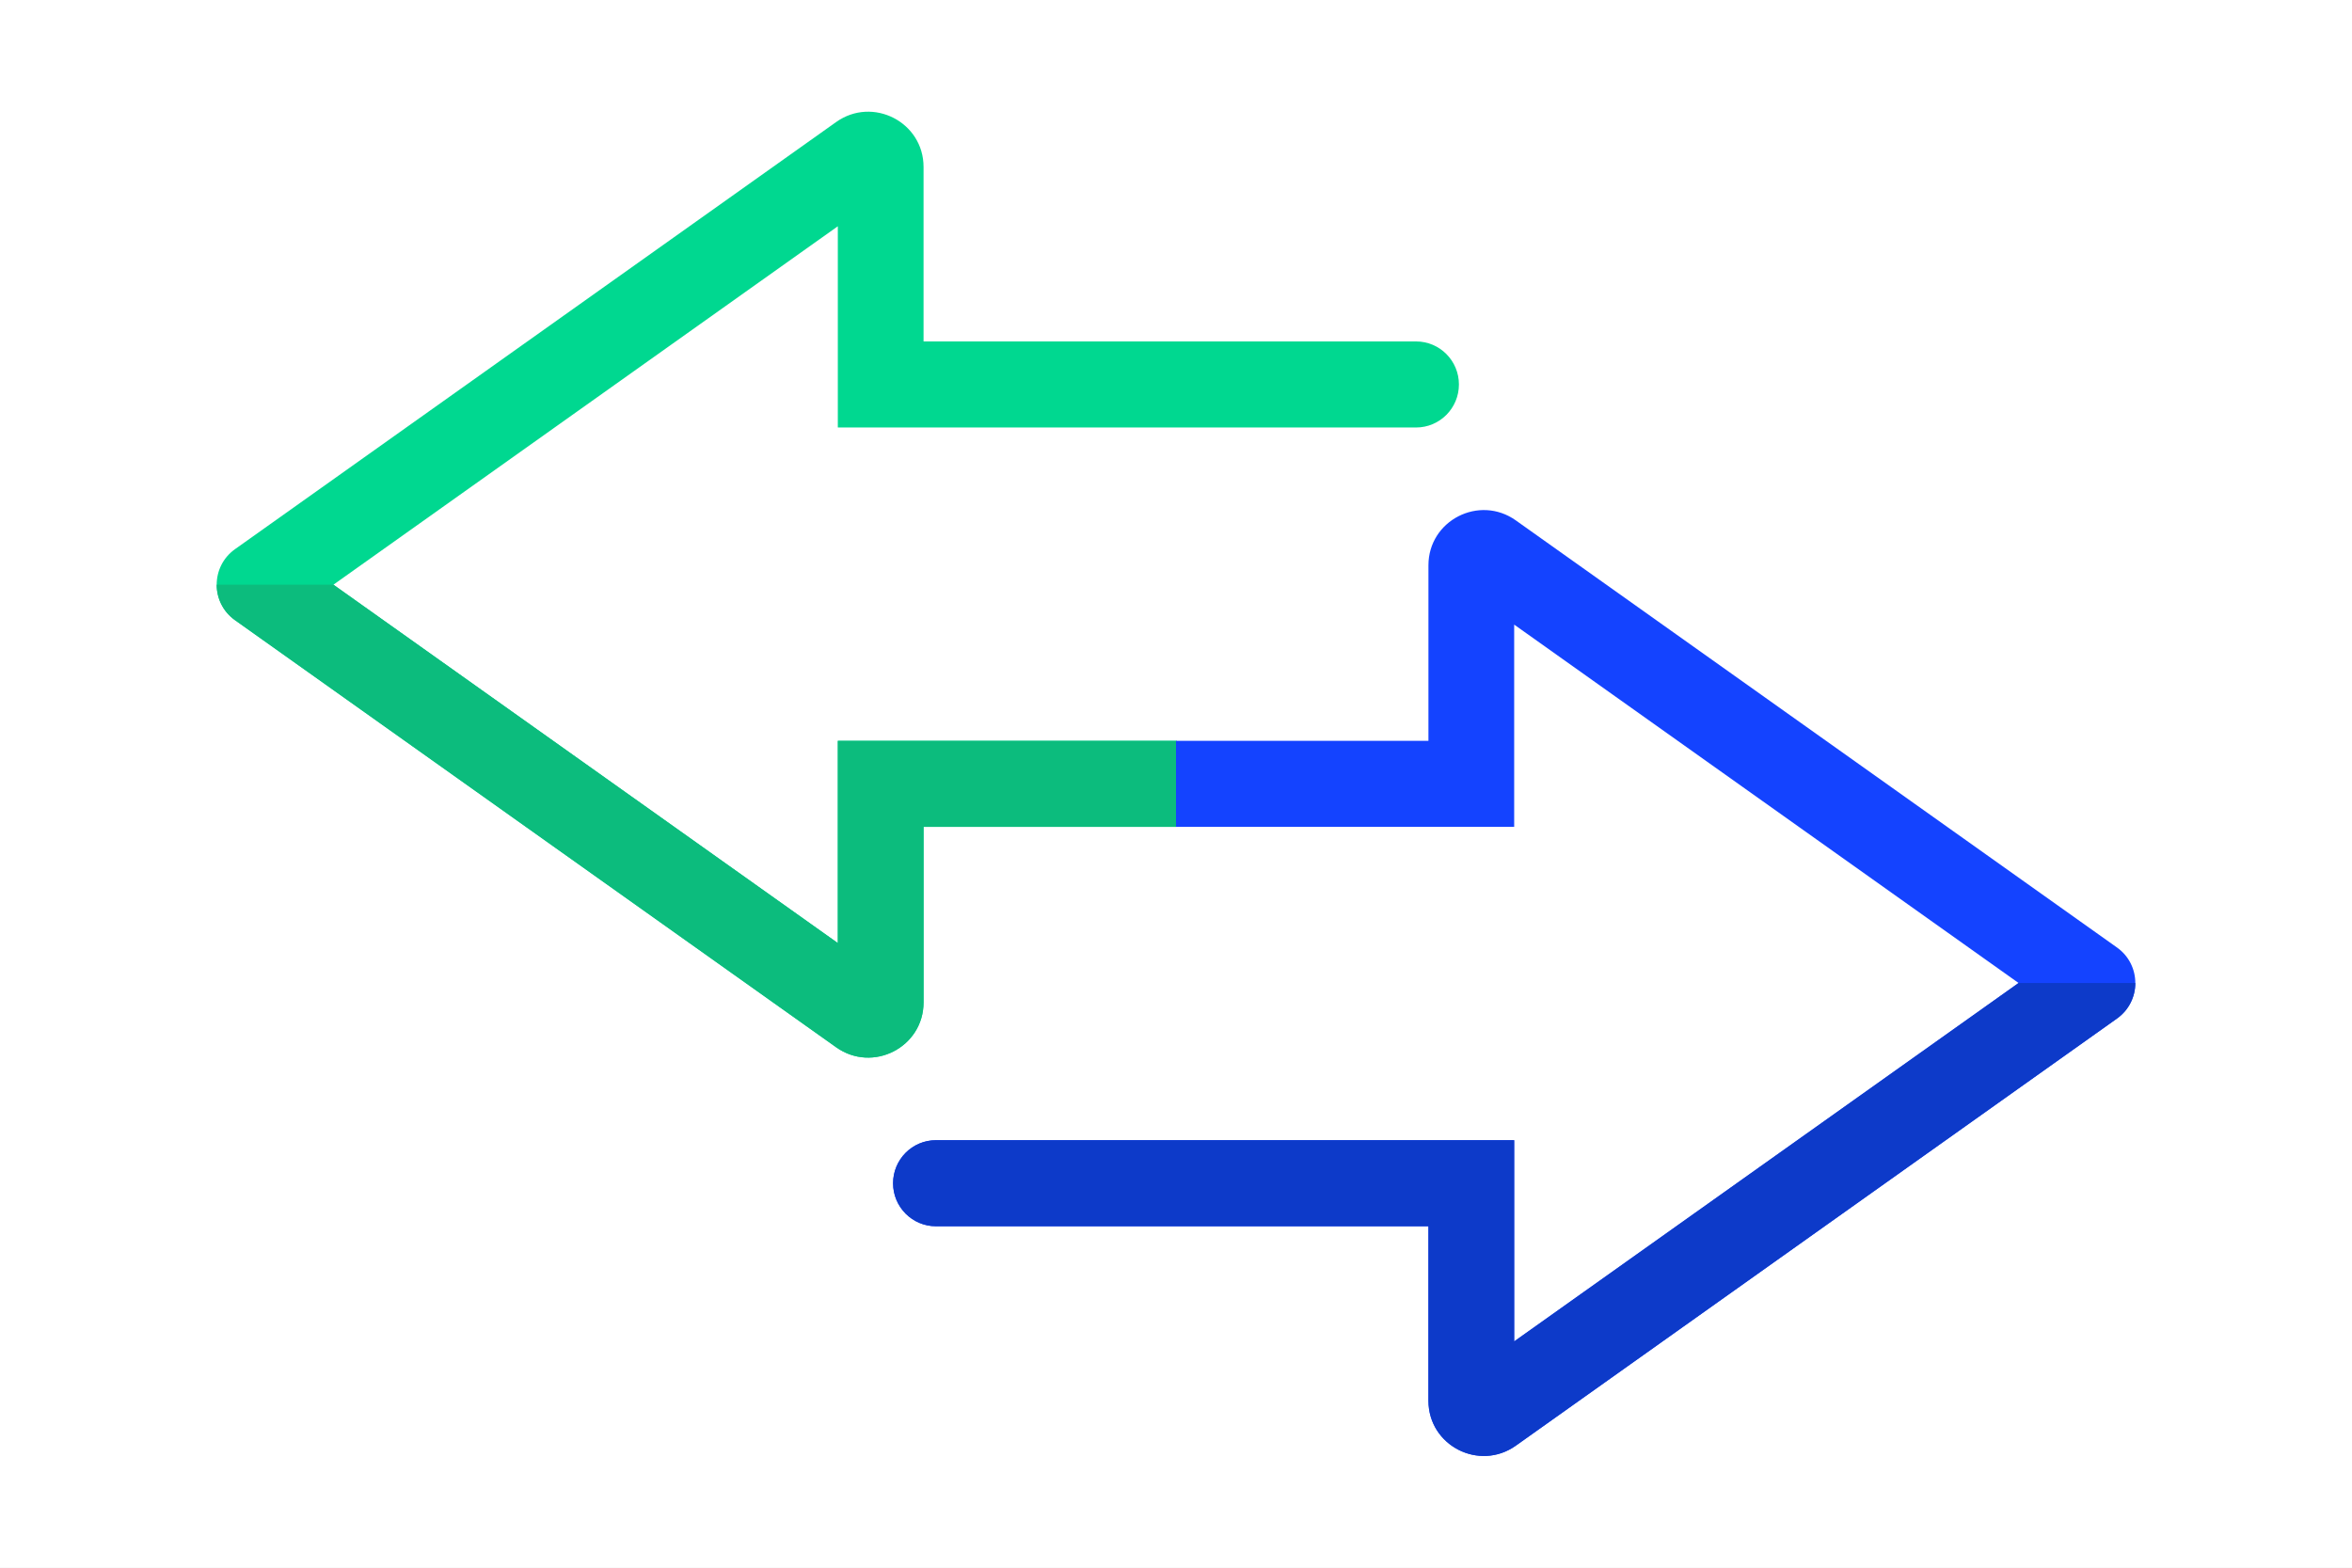
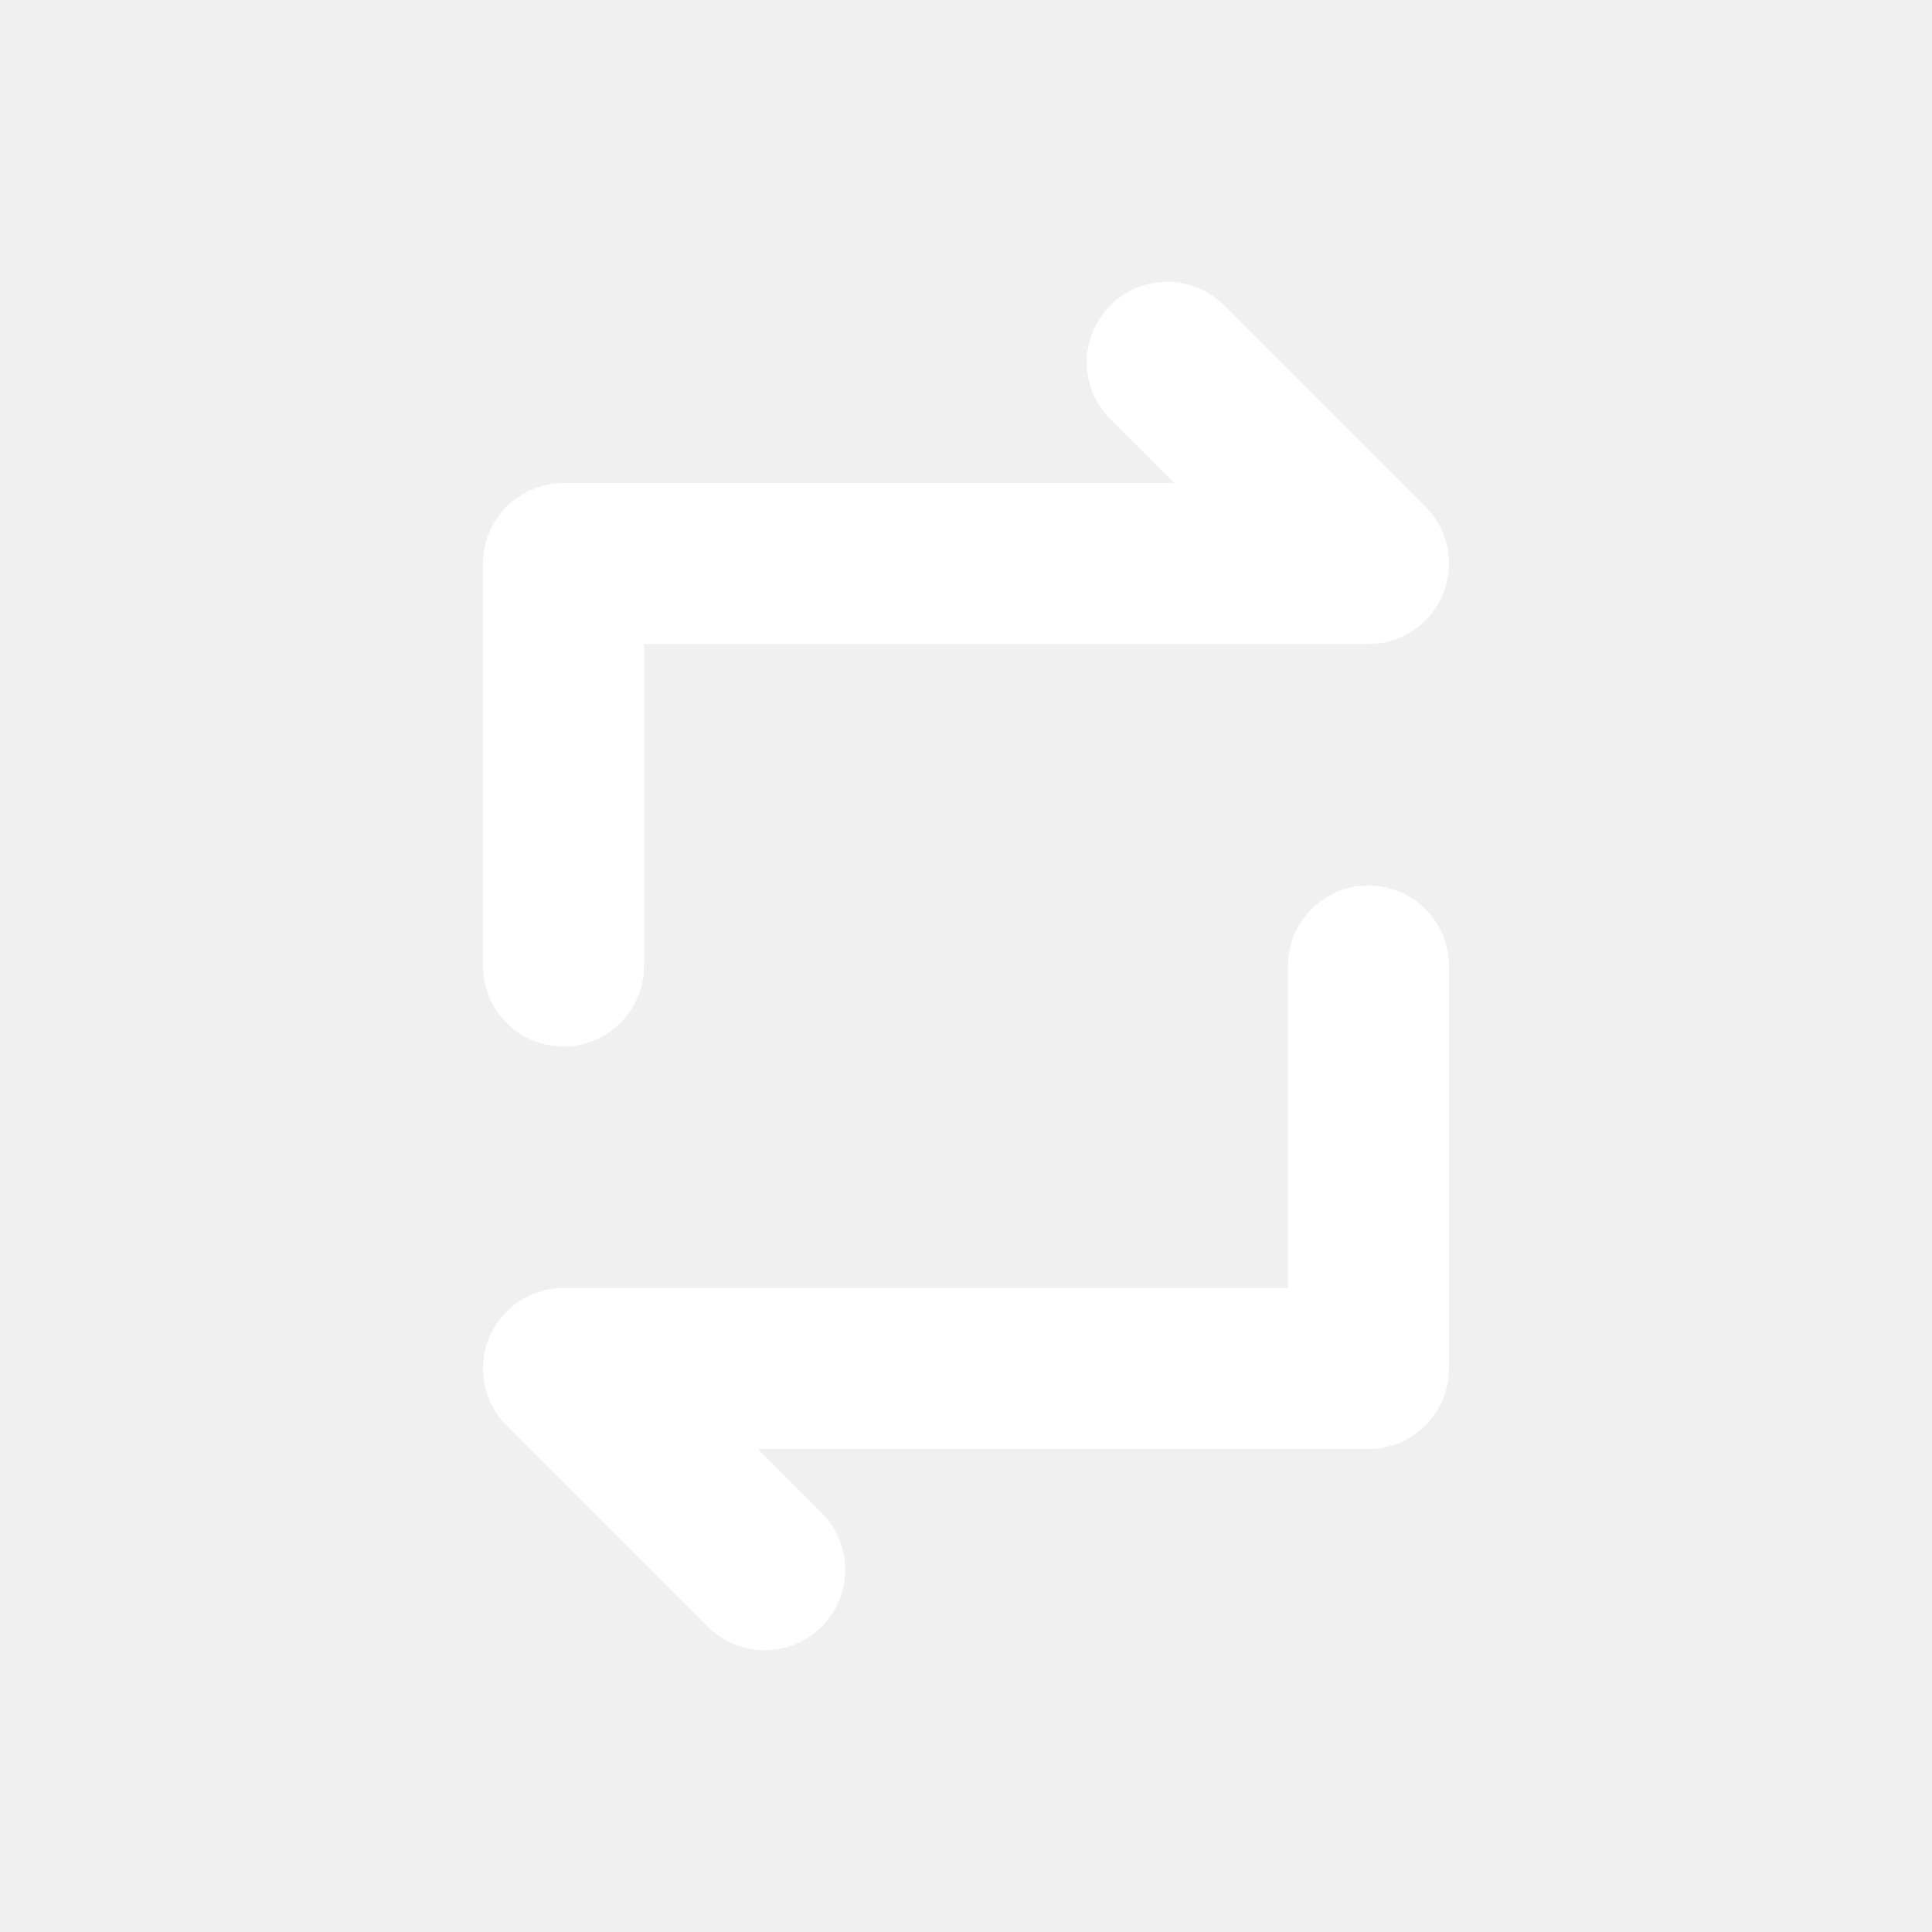
- <svg xmlns="http://www.w3.org/2000/svg" version="1.1" x="0px" y="0px" viewBox="0 0 600 400" style="enable-background:new 0 0 600 400;" xml:space="preserve">
-   <g id="background">
-     <rect y="0" style="fill:#FFFFFF;" width="600" height="400" />
-   </g>
-   <g id="objects">
-     <g>
-       <g>
-         <path style="fill:#00D890;" d="M361.239,87.119H235.601V42.606c0-11.465-12.959-18.104-22.304-11.465L59.94,140.129     c-3.102,2.216-4.663,5.627-4.663,9.057c0,3.411,1.561,6.841,4.663,9.047l153.357,108.979c9.346,6.648,22.304,0,22.304-11.456     v-44.782H300l3.854-1.339v-19.27L300,189.026h-86.27v51.604L85.058,149.186L213.73,57.733v51.344h147.508     c3.025,0,5.752-1.233,7.737-3.218c1.975-1.994,3.199-4.731,3.199-7.766C372.174,92.033,367.28,87.119,361.239,87.119z" />
-         <path style="fill:#0CBC7D;" d="M303.854,190.365v19.27L300,210.974h-64.399v44.782c0,11.456-12.959,18.104-22.304,11.456     L59.94,158.233c-3.102-2.206-4.663-5.636-4.663-9.047h29.781L213.73,240.63v-51.604H300L303.854,190.365z" />
-       </g>
-       <g>
-         <path style="fill:#1443FF;" d="M540.06,241.767L386.703,132.788c-9.346-6.648-22.305,0-22.305,11.456v44.782H300v21.948h86.27     V159.37l128.673,91.444L386.27,342.267v-51.344H238.761c-3.025,0-5.752,1.233-7.737,3.218c-1.975,1.994-3.199,4.731-3.199,7.766     c0,6.06,4.894,10.974,10.935,10.974h125.638v44.513c0,11.465,12.959,18.104,22.305,11.465L540.06,259.871     c3.102-2.216,4.663-5.627,4.663-9.057C544.723,247.403,543.163,243.973,540.06,241.767z" />
-         <path style="fill:#0D3AC9;" d="M544.723,250.814c0,3.43-1.561,6.841-4.663,9.057L386.703,368.859     c-9.346,6.638-22.305,0-22.305-11.465v-44.513H238.761c-6.041,0-10.935-4.914-10.935-10.974c0-3.035,1.224-5.771,3.199-7.766     c1.985-1.985,4.711-3.218,7.737-3.218H386.27v51.344l128.673-91.453H544.723z" />
-       </g>
-     </g>
-   </g>
+ <svg xmlns="http://www.w3.org/2000/svg" viewBox="0 0 24 24">
+   <path fill="none" stroke="white" stroke-width="2" stroke-linecap="round" stroke-linejoin="round" d="M7 7h10l-2.5-2.5            M17 17H7l2.5 2.5            M7 7v5            M17 17v-5" />
</svg>
